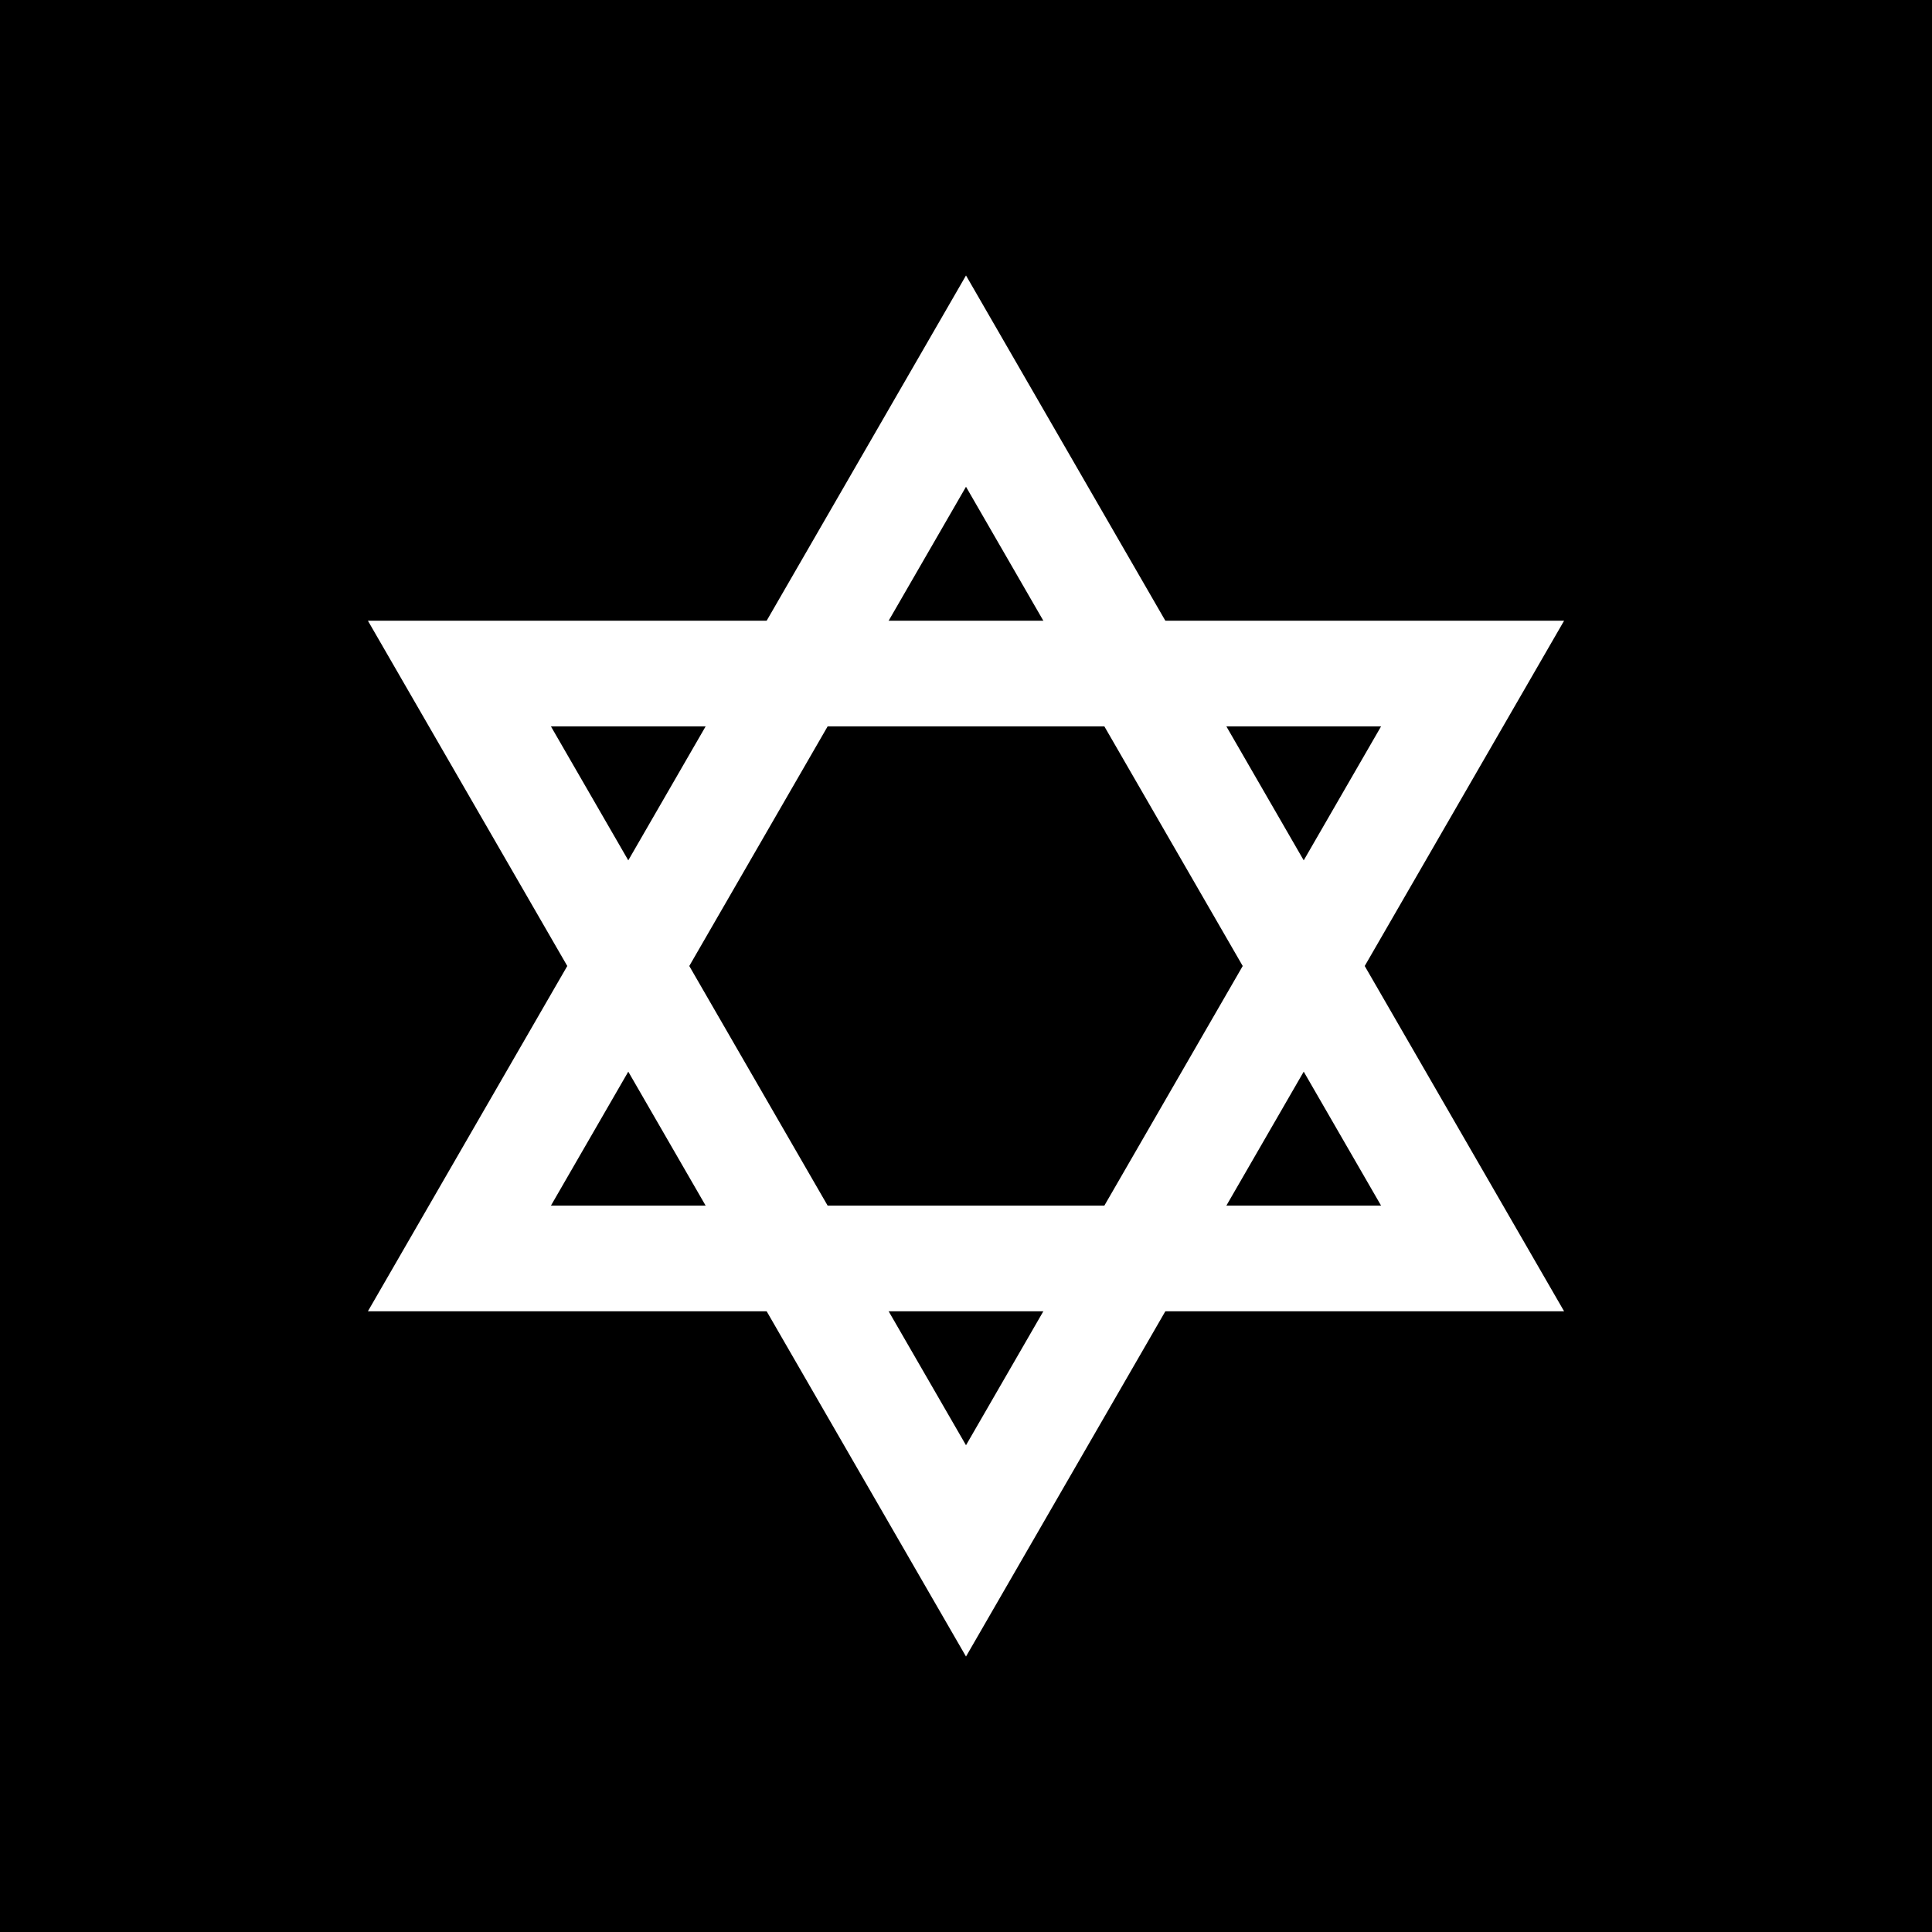
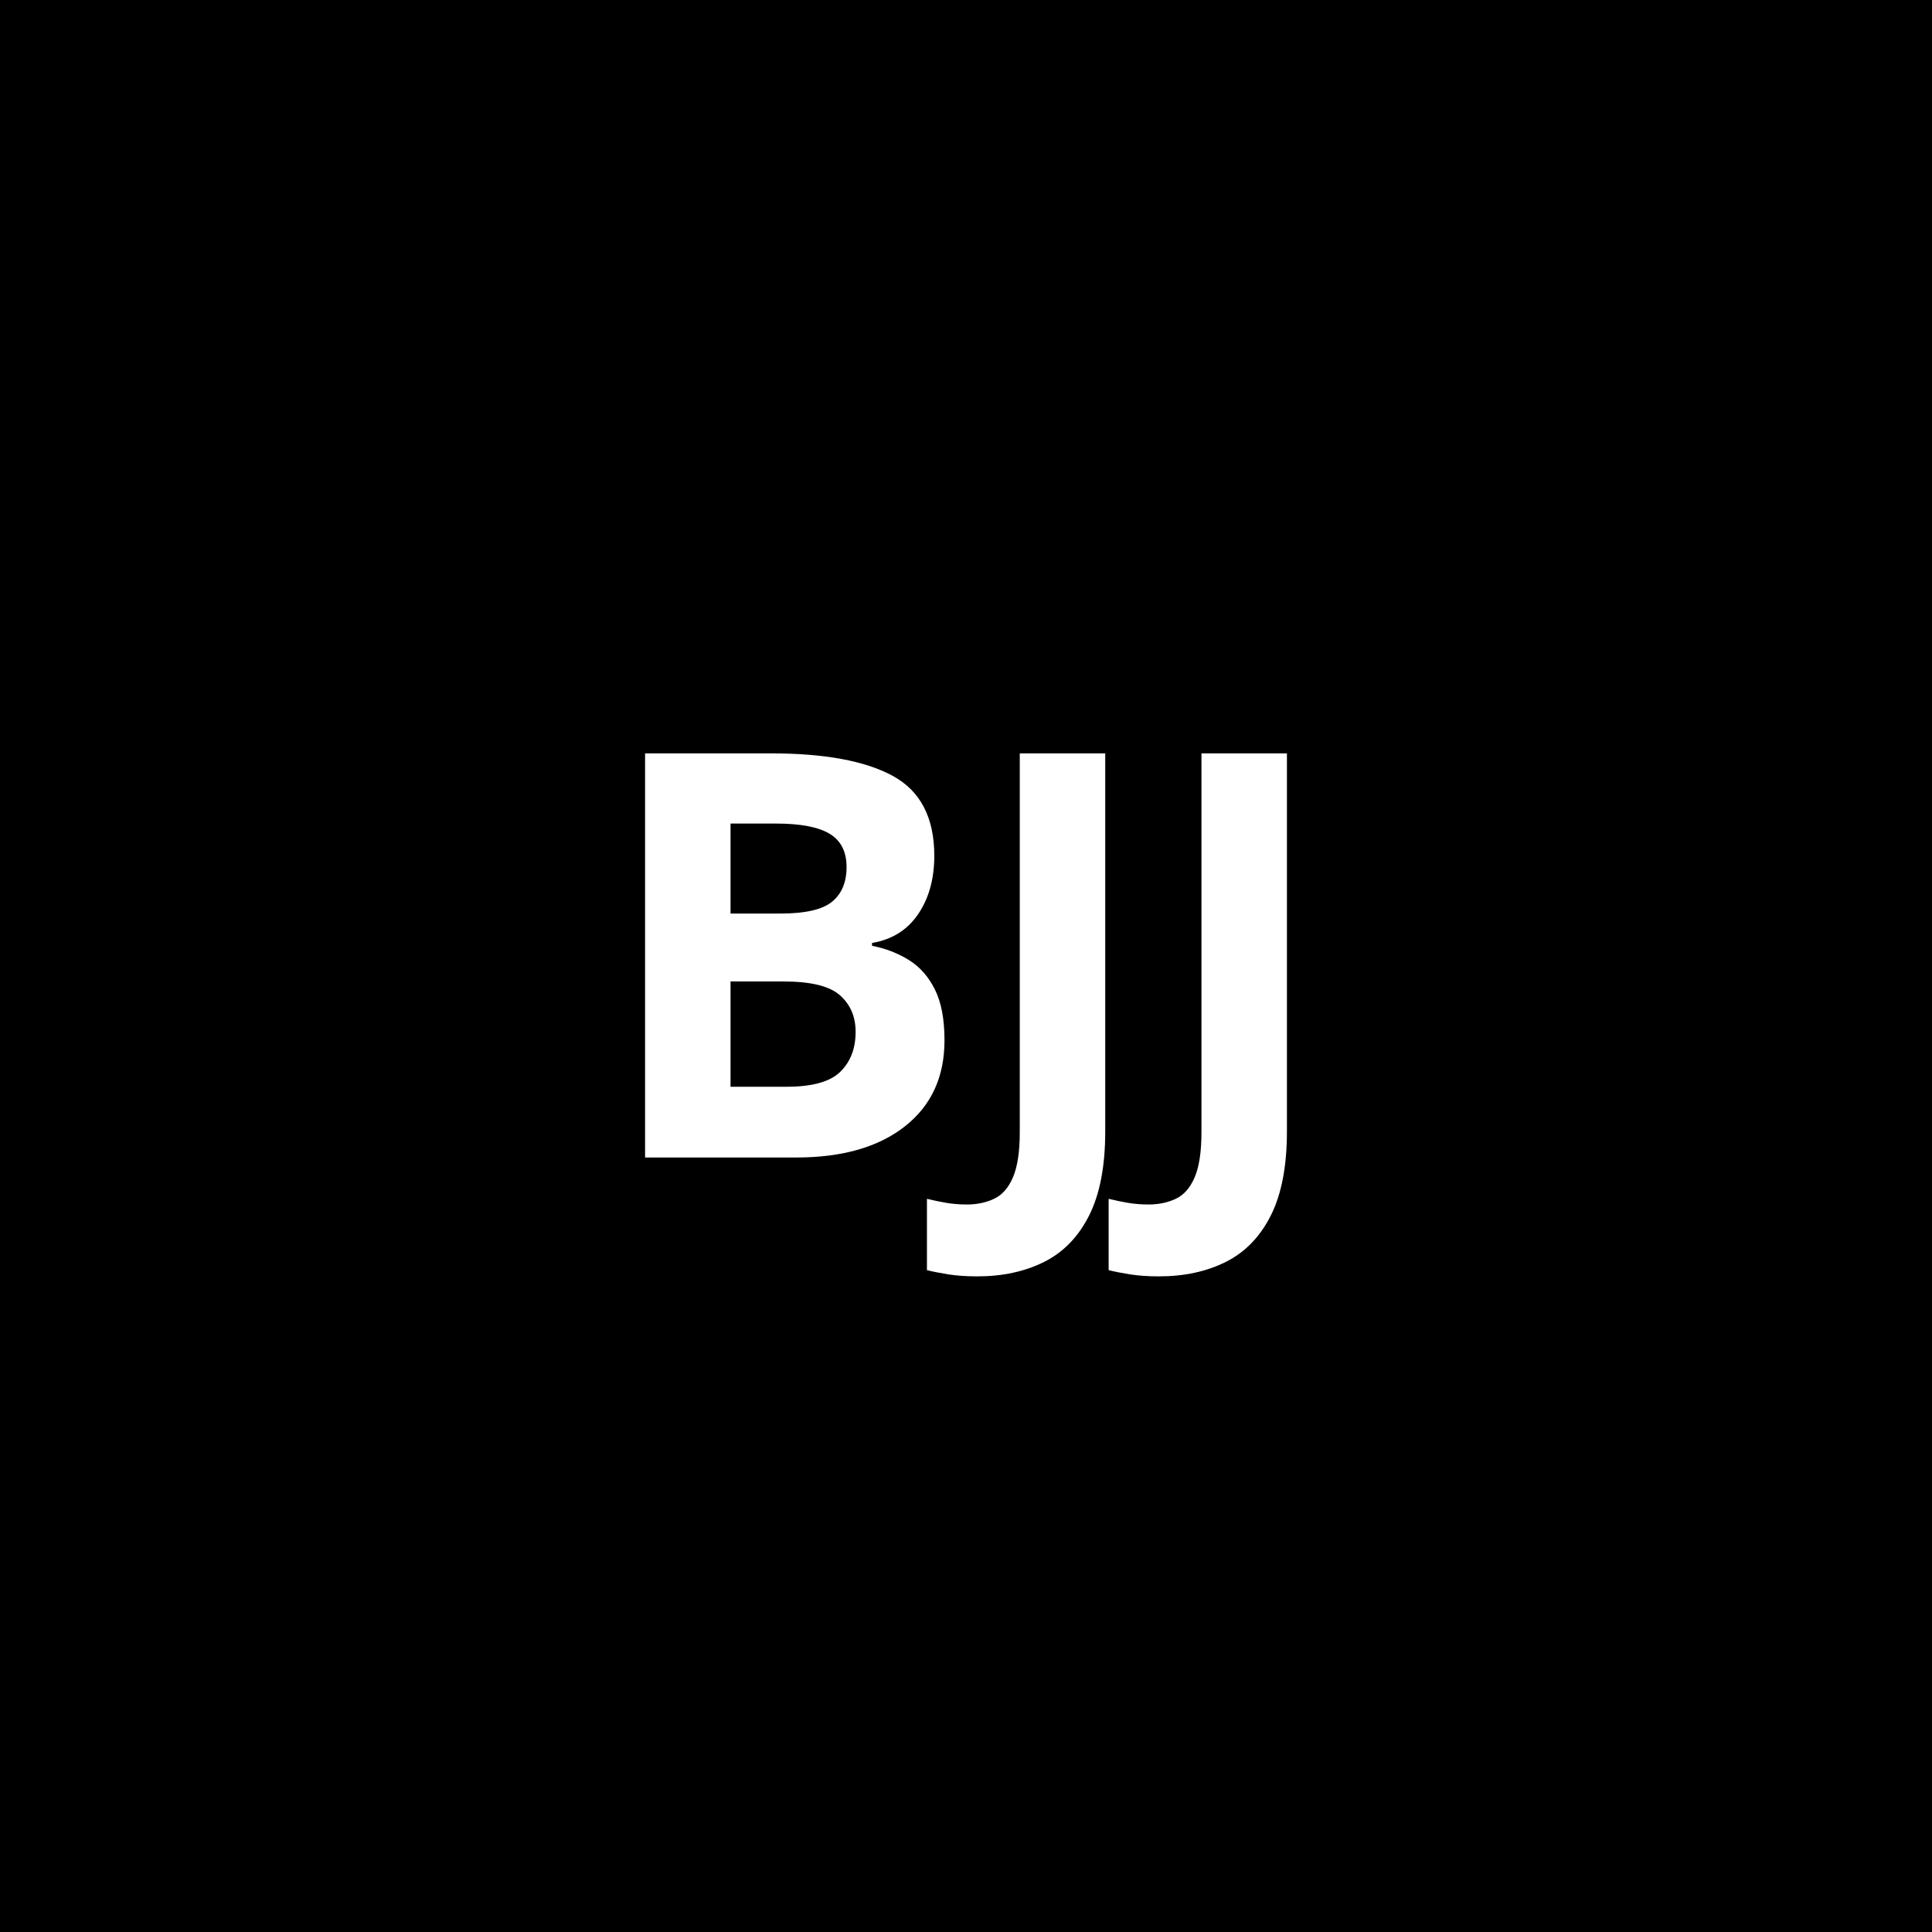
<svg xmlns="http://www.w3.org/2000/svg" viewBox="0 0 1024 1024">
  <rect width="1024" height="1024" fill="#000" />
-   <g fill="none" stroke="#fff" stroke-width="56" stroke-linejoin="miter" stroke-miterlimit="4">
-     <path d="M512 202 L780.5 667 L243.5 667 Z" />
-     <path d="M512 822 L243.5 357 L780.5 357 Z" />
-   </g>
+   <text x="512" y="613.5" text-anchor="middle" fill="#fff" style="font-family:Archivo,sans-serif;font-weight:900;font-stretch:125%;font-size:300px;letter-spacing:-0.01em">BJJ</text>
</svg>
